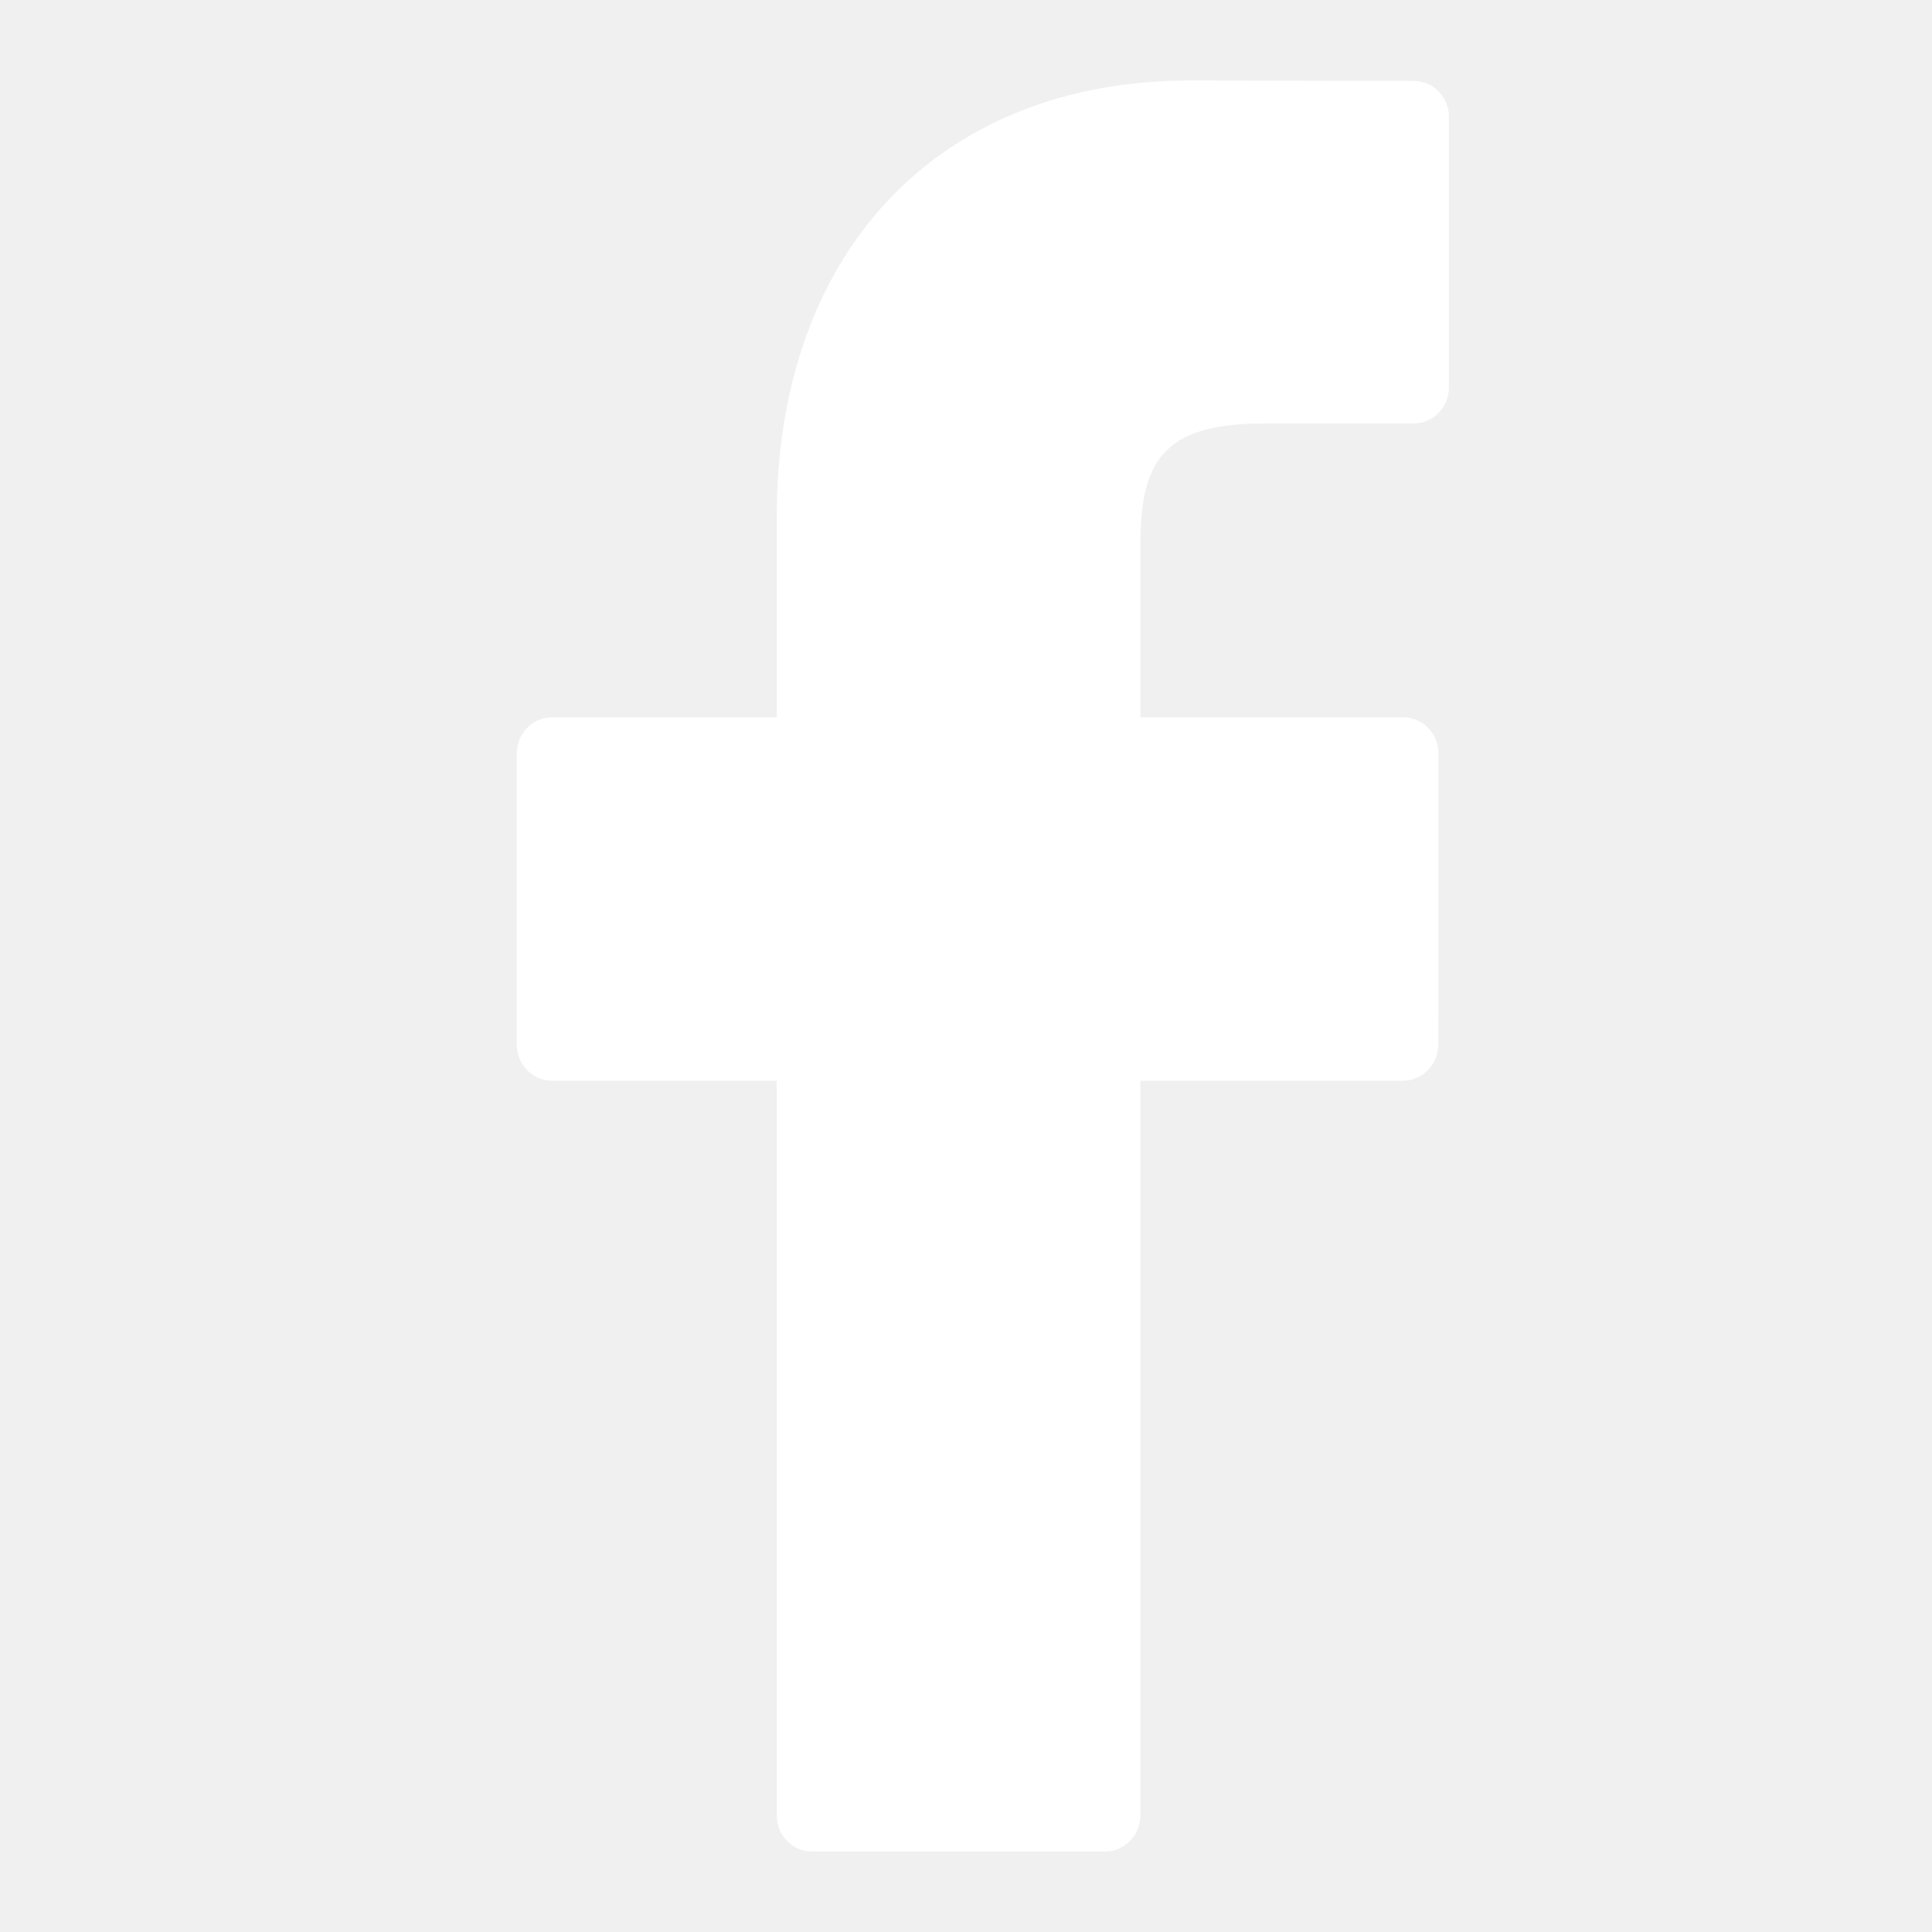
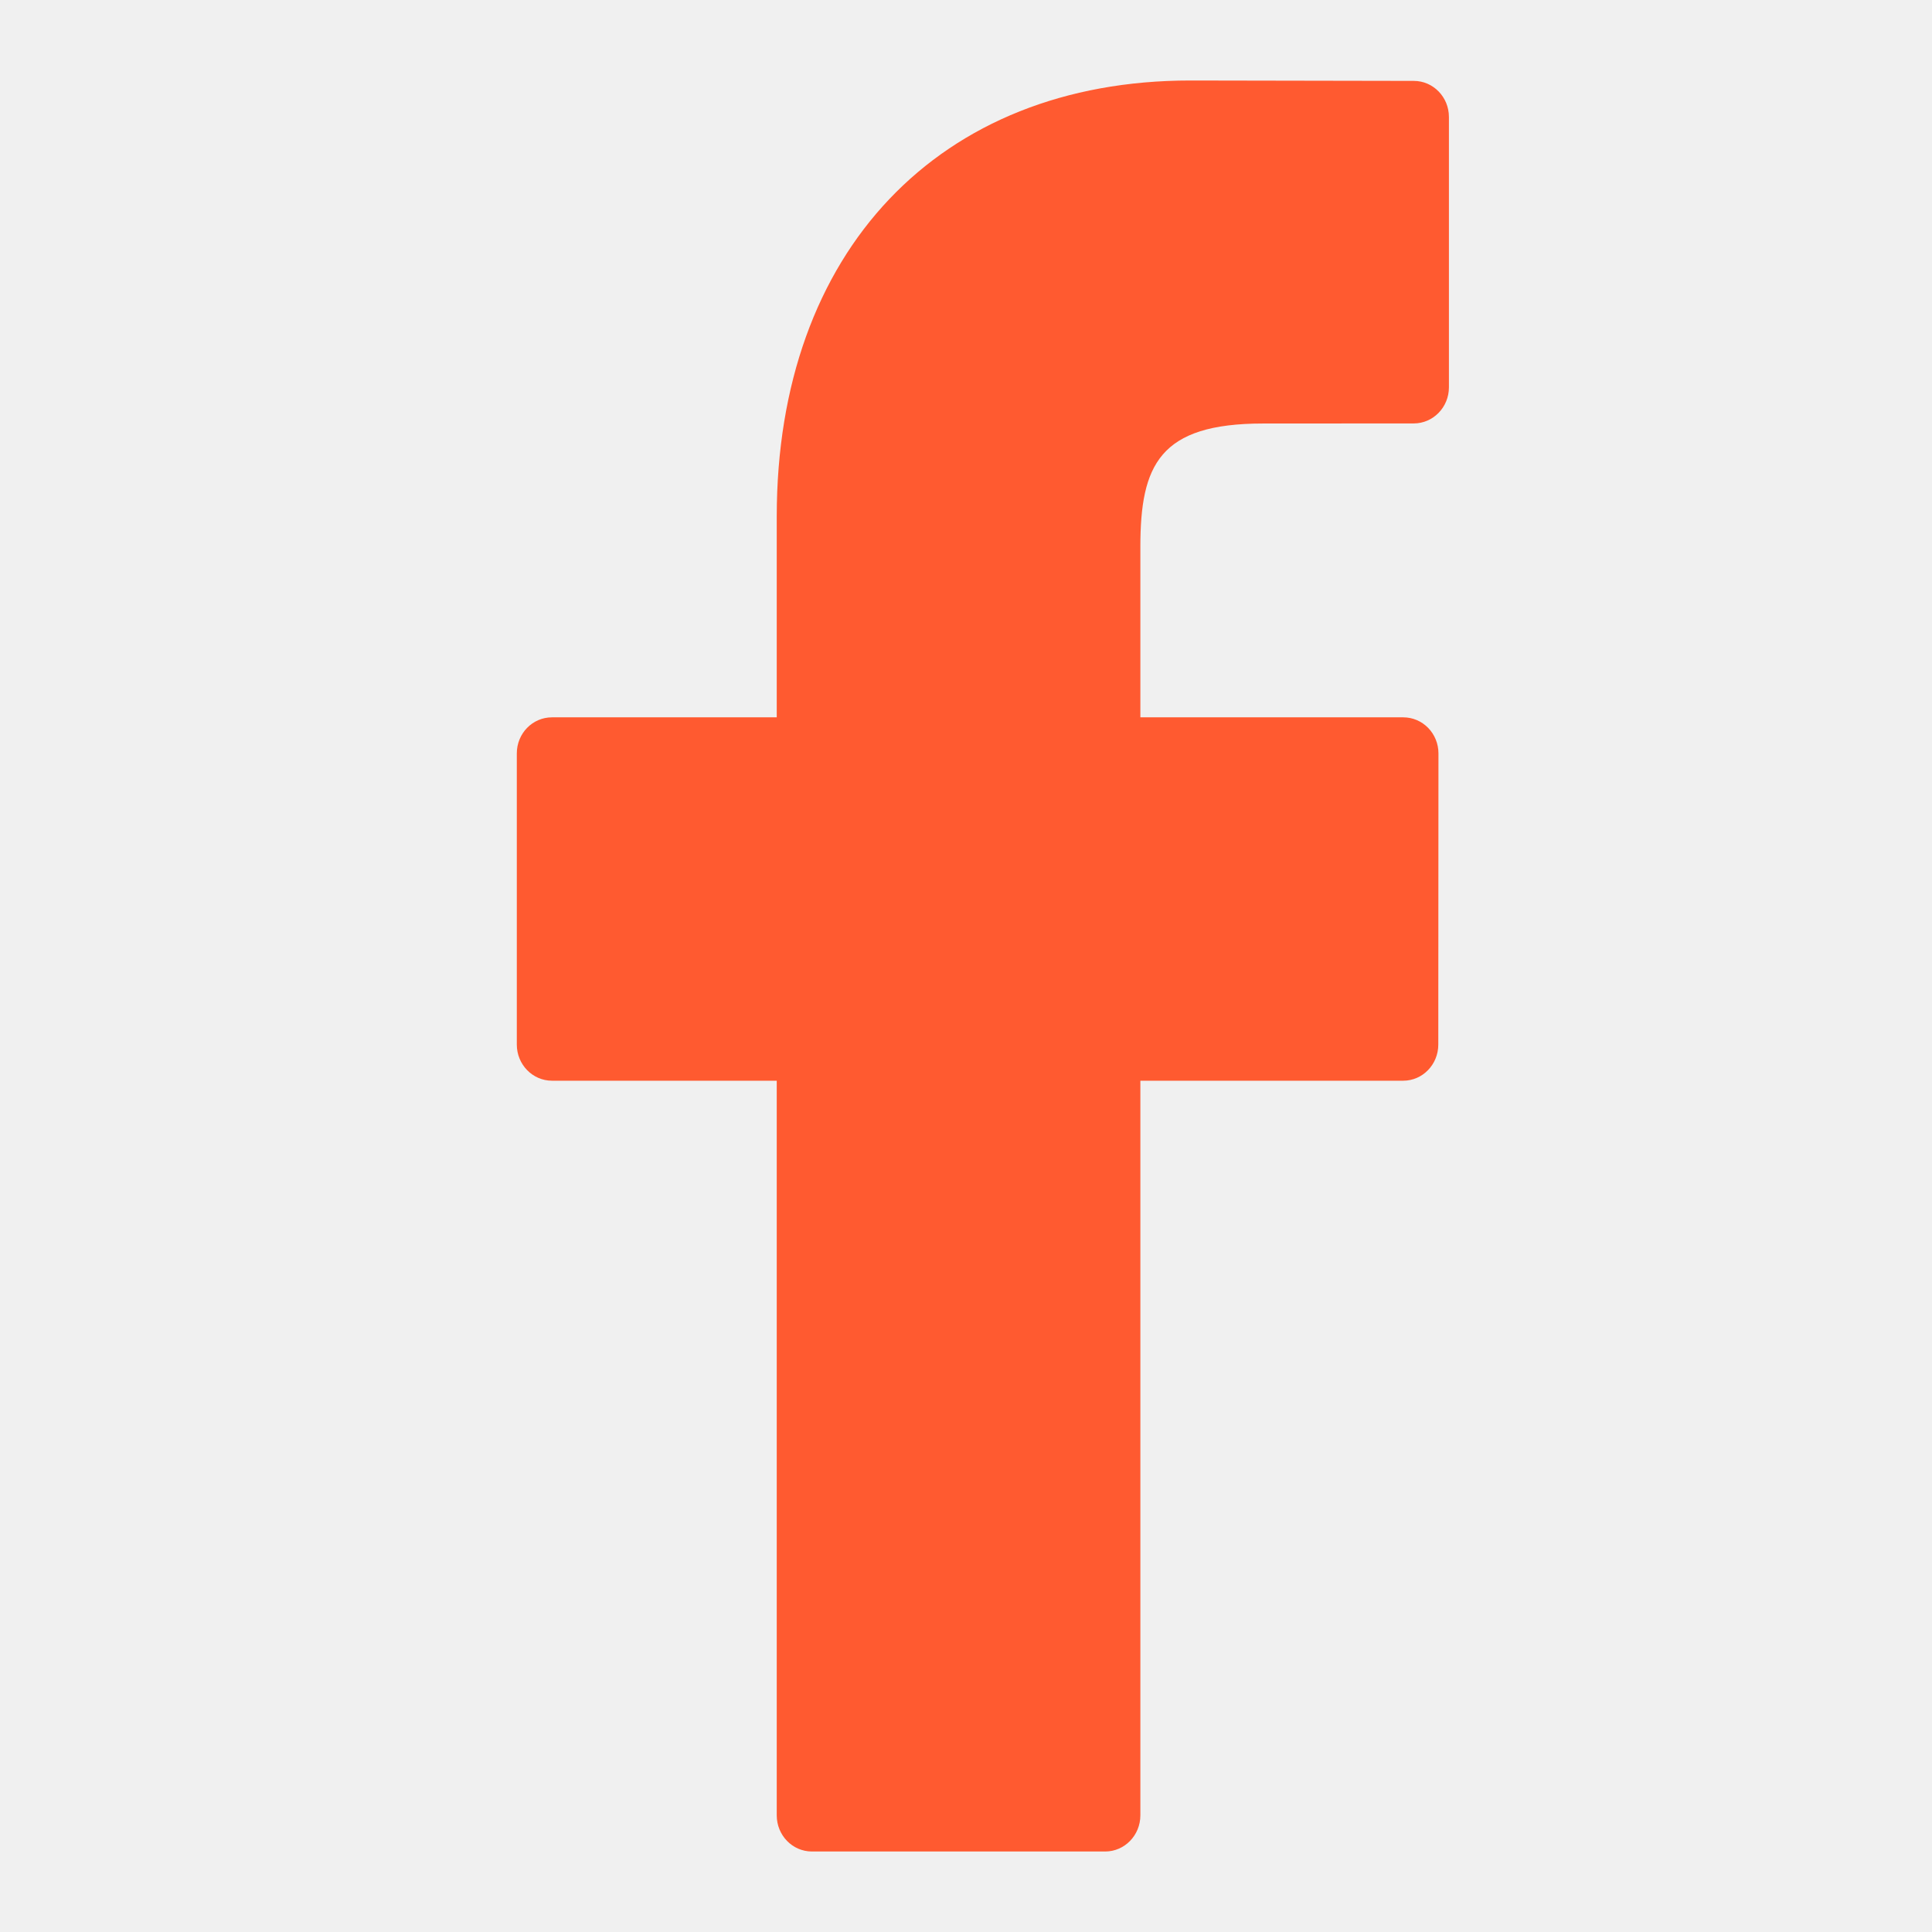
- <svg xmlns="http://www.w3.org/2000/svg" width="24" height="24" viewBox="0 0 24 24" fill="none">
+ <svg xmlns="http://www.w3.org/2000/svg" width="24" height="24" class="social-icon" viewBox="0 0 24 24" fill="none">
  <g opacity="1">
-     <path d="M17.563 1.005L14.786 1C11.665 1 9.649 3.125 9.649 6.414V8.911H6.857C6.615 8.911 6.42 9.111 6.42 9.359V12.976C6.42 13.224 6.616 13.425 6.857 13.425H9.649V22.551C9.649 22.799 9.844 23 10.086 23H13.729C13.97 23 14.166 22.799 14.166 22.551V13.425H17.431C17.672 13.425 17.867 13.224 17.867 12.976L17.869 9.359C17.869 9.24 17.823 9.126 17.741 9.042C17.659 8.958 17.548 8.911 17.432 8.911H14.166V6.794C14.166 5.777 14.402 5.261 15.691 5.261L17.562 5.26C17.803 5.26 17.999 5.059 17.999 4.812V1.453C17.999 1.206 17.804 1.005 17.563 1.005Z" fill="white" />
+     <path d="M17.563 1.005L14.786 1C11.665 1 9.649 3.125 9.649 6.414V8.911H6.857C6.615 8.911 6.42 9.111 6.42 9.359V12.976C6.42 13.224 6.616 13.425 6.857 13.425H9.649V22.551C9.649 22.799 9.844 23 10.086 23H13.729C13.97 23 14.166 22.799 14.166 22.551V13.425H17.431C17.672 13.425 17.867 13.224 17.867 12.976L17.869 9.359C17.869 9.24 17.823 9.126 17.741 9.042C17.659 8.958 17.548 8.911 17.432 8.911H14.166V6.794C14.166 5.777 14.402 5.261 15.691 5.261L17.562 5.26C17.803 5.26 17.999 5.059 17.999 4.812V1.453C17.999 1.206 17.804 1.005 17.563 1.005Z" fill="#ff5a30" />
  </g>
</svg>
